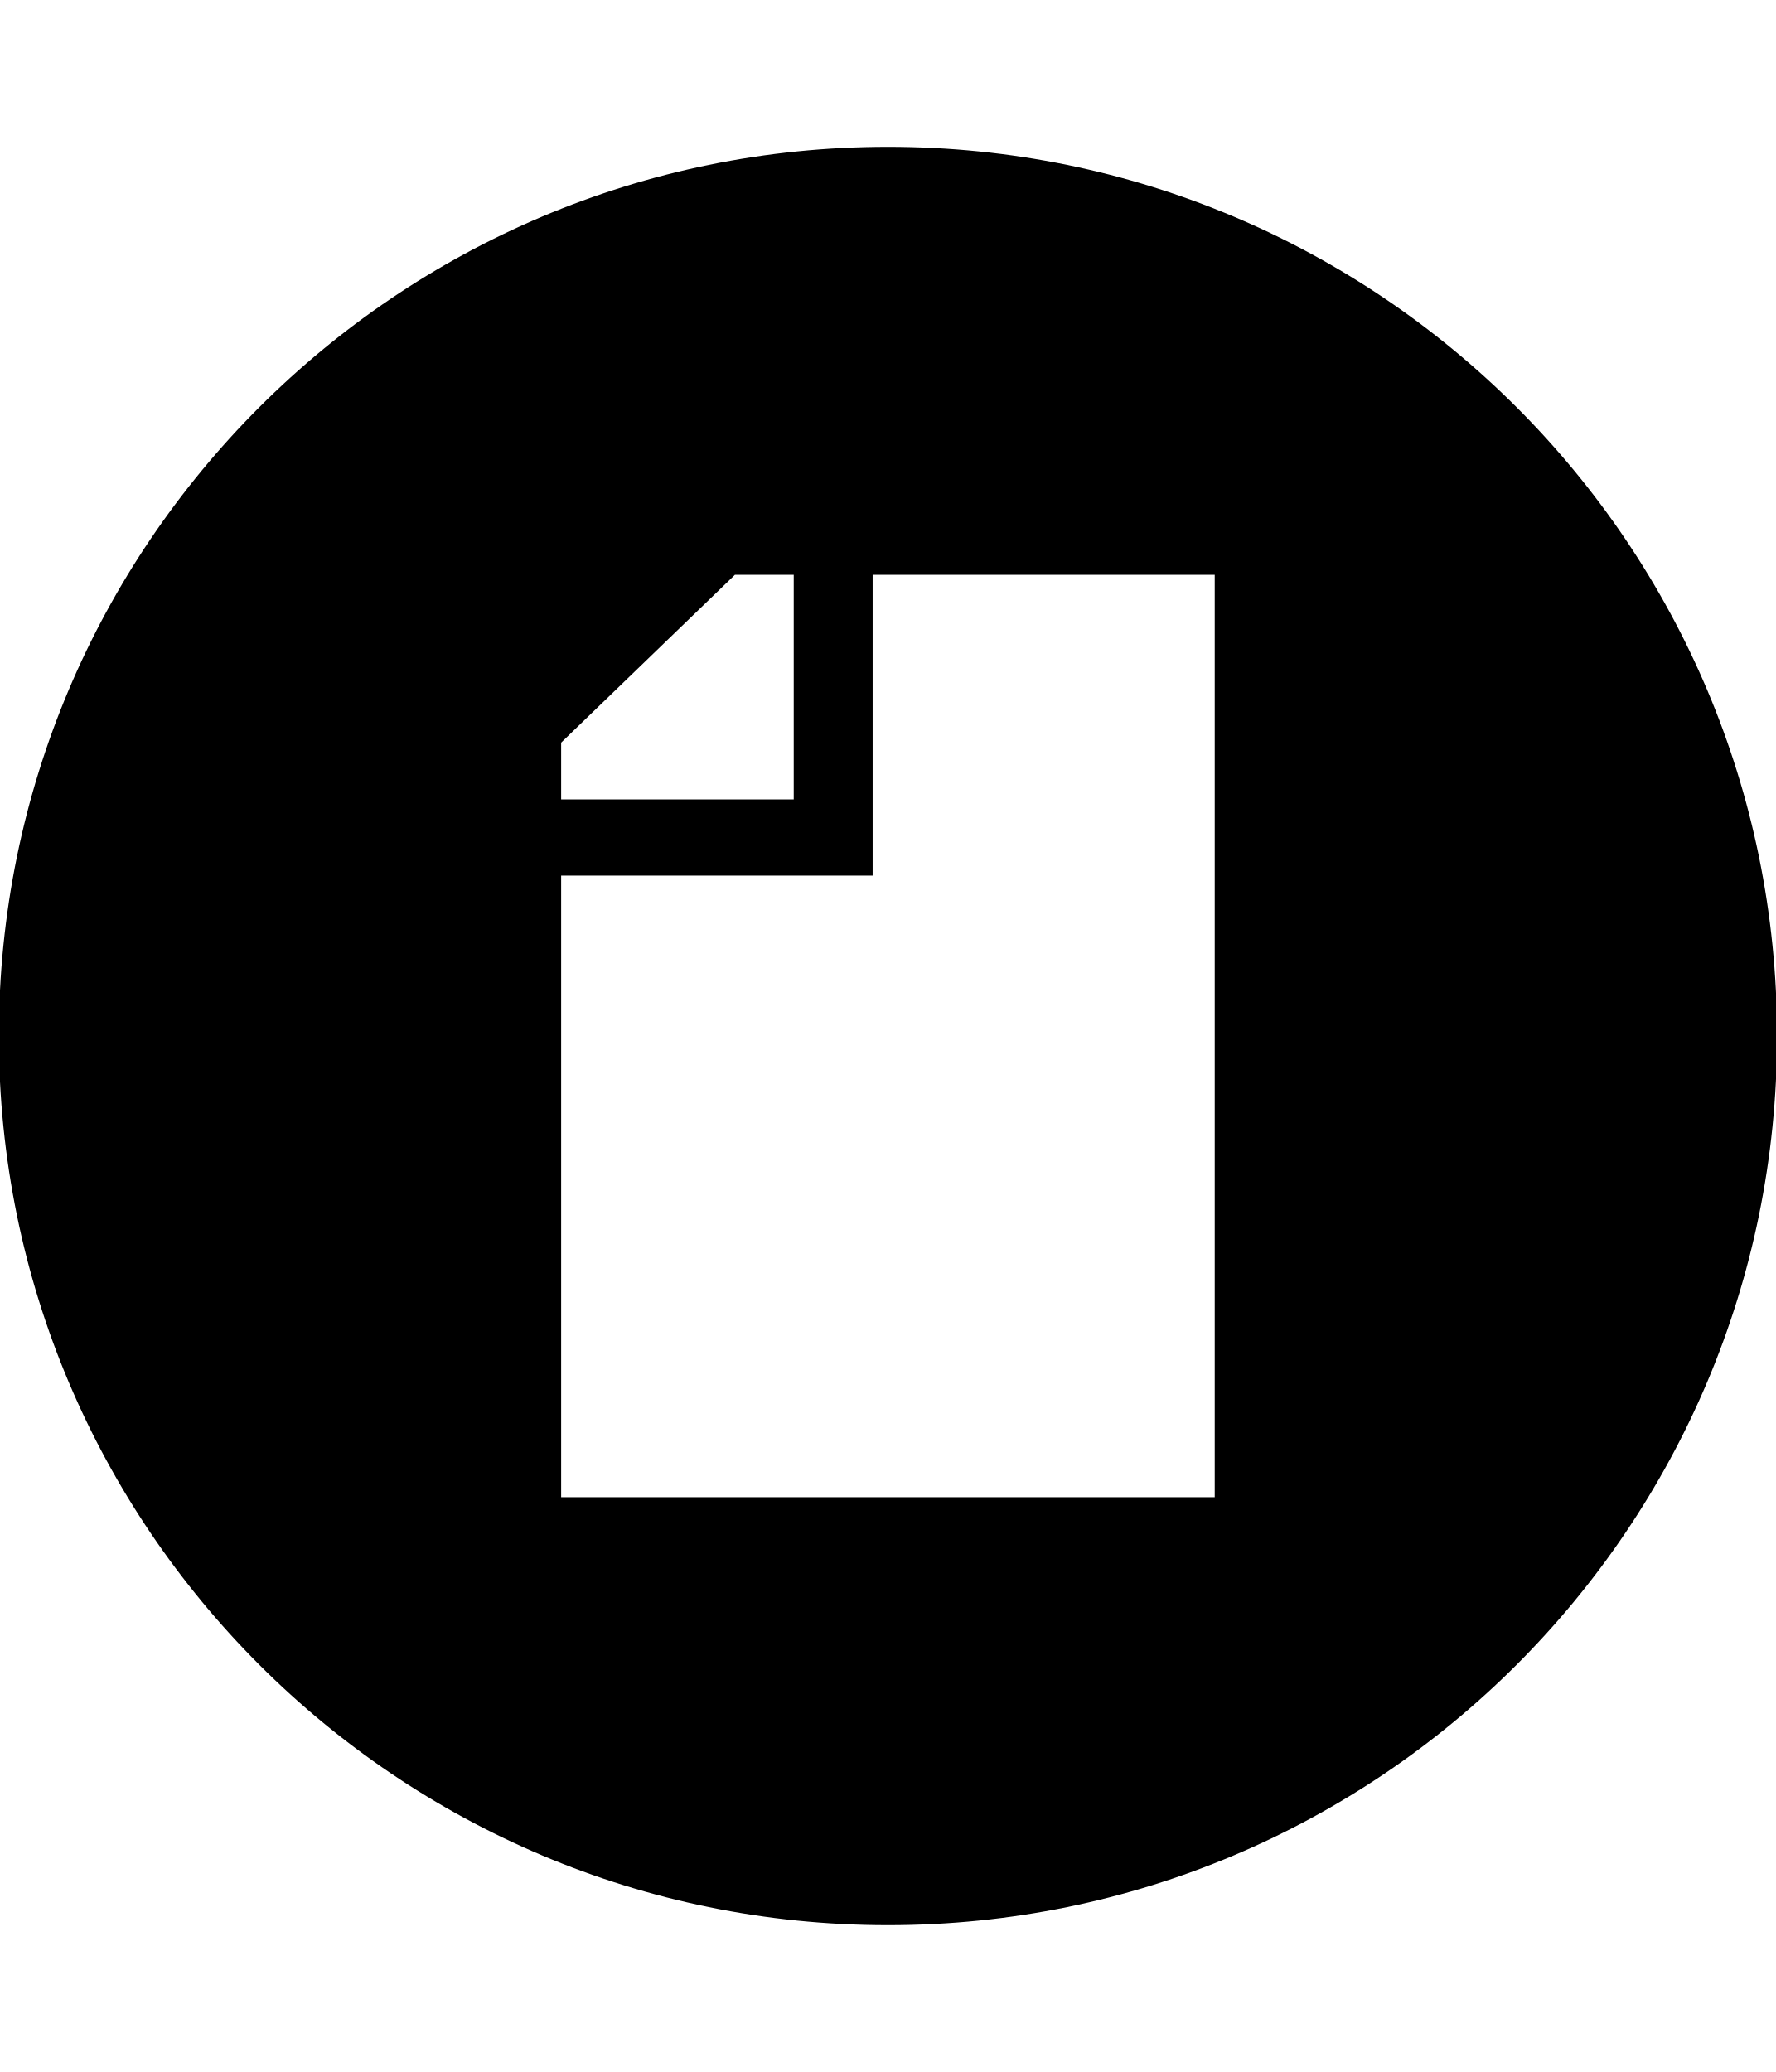
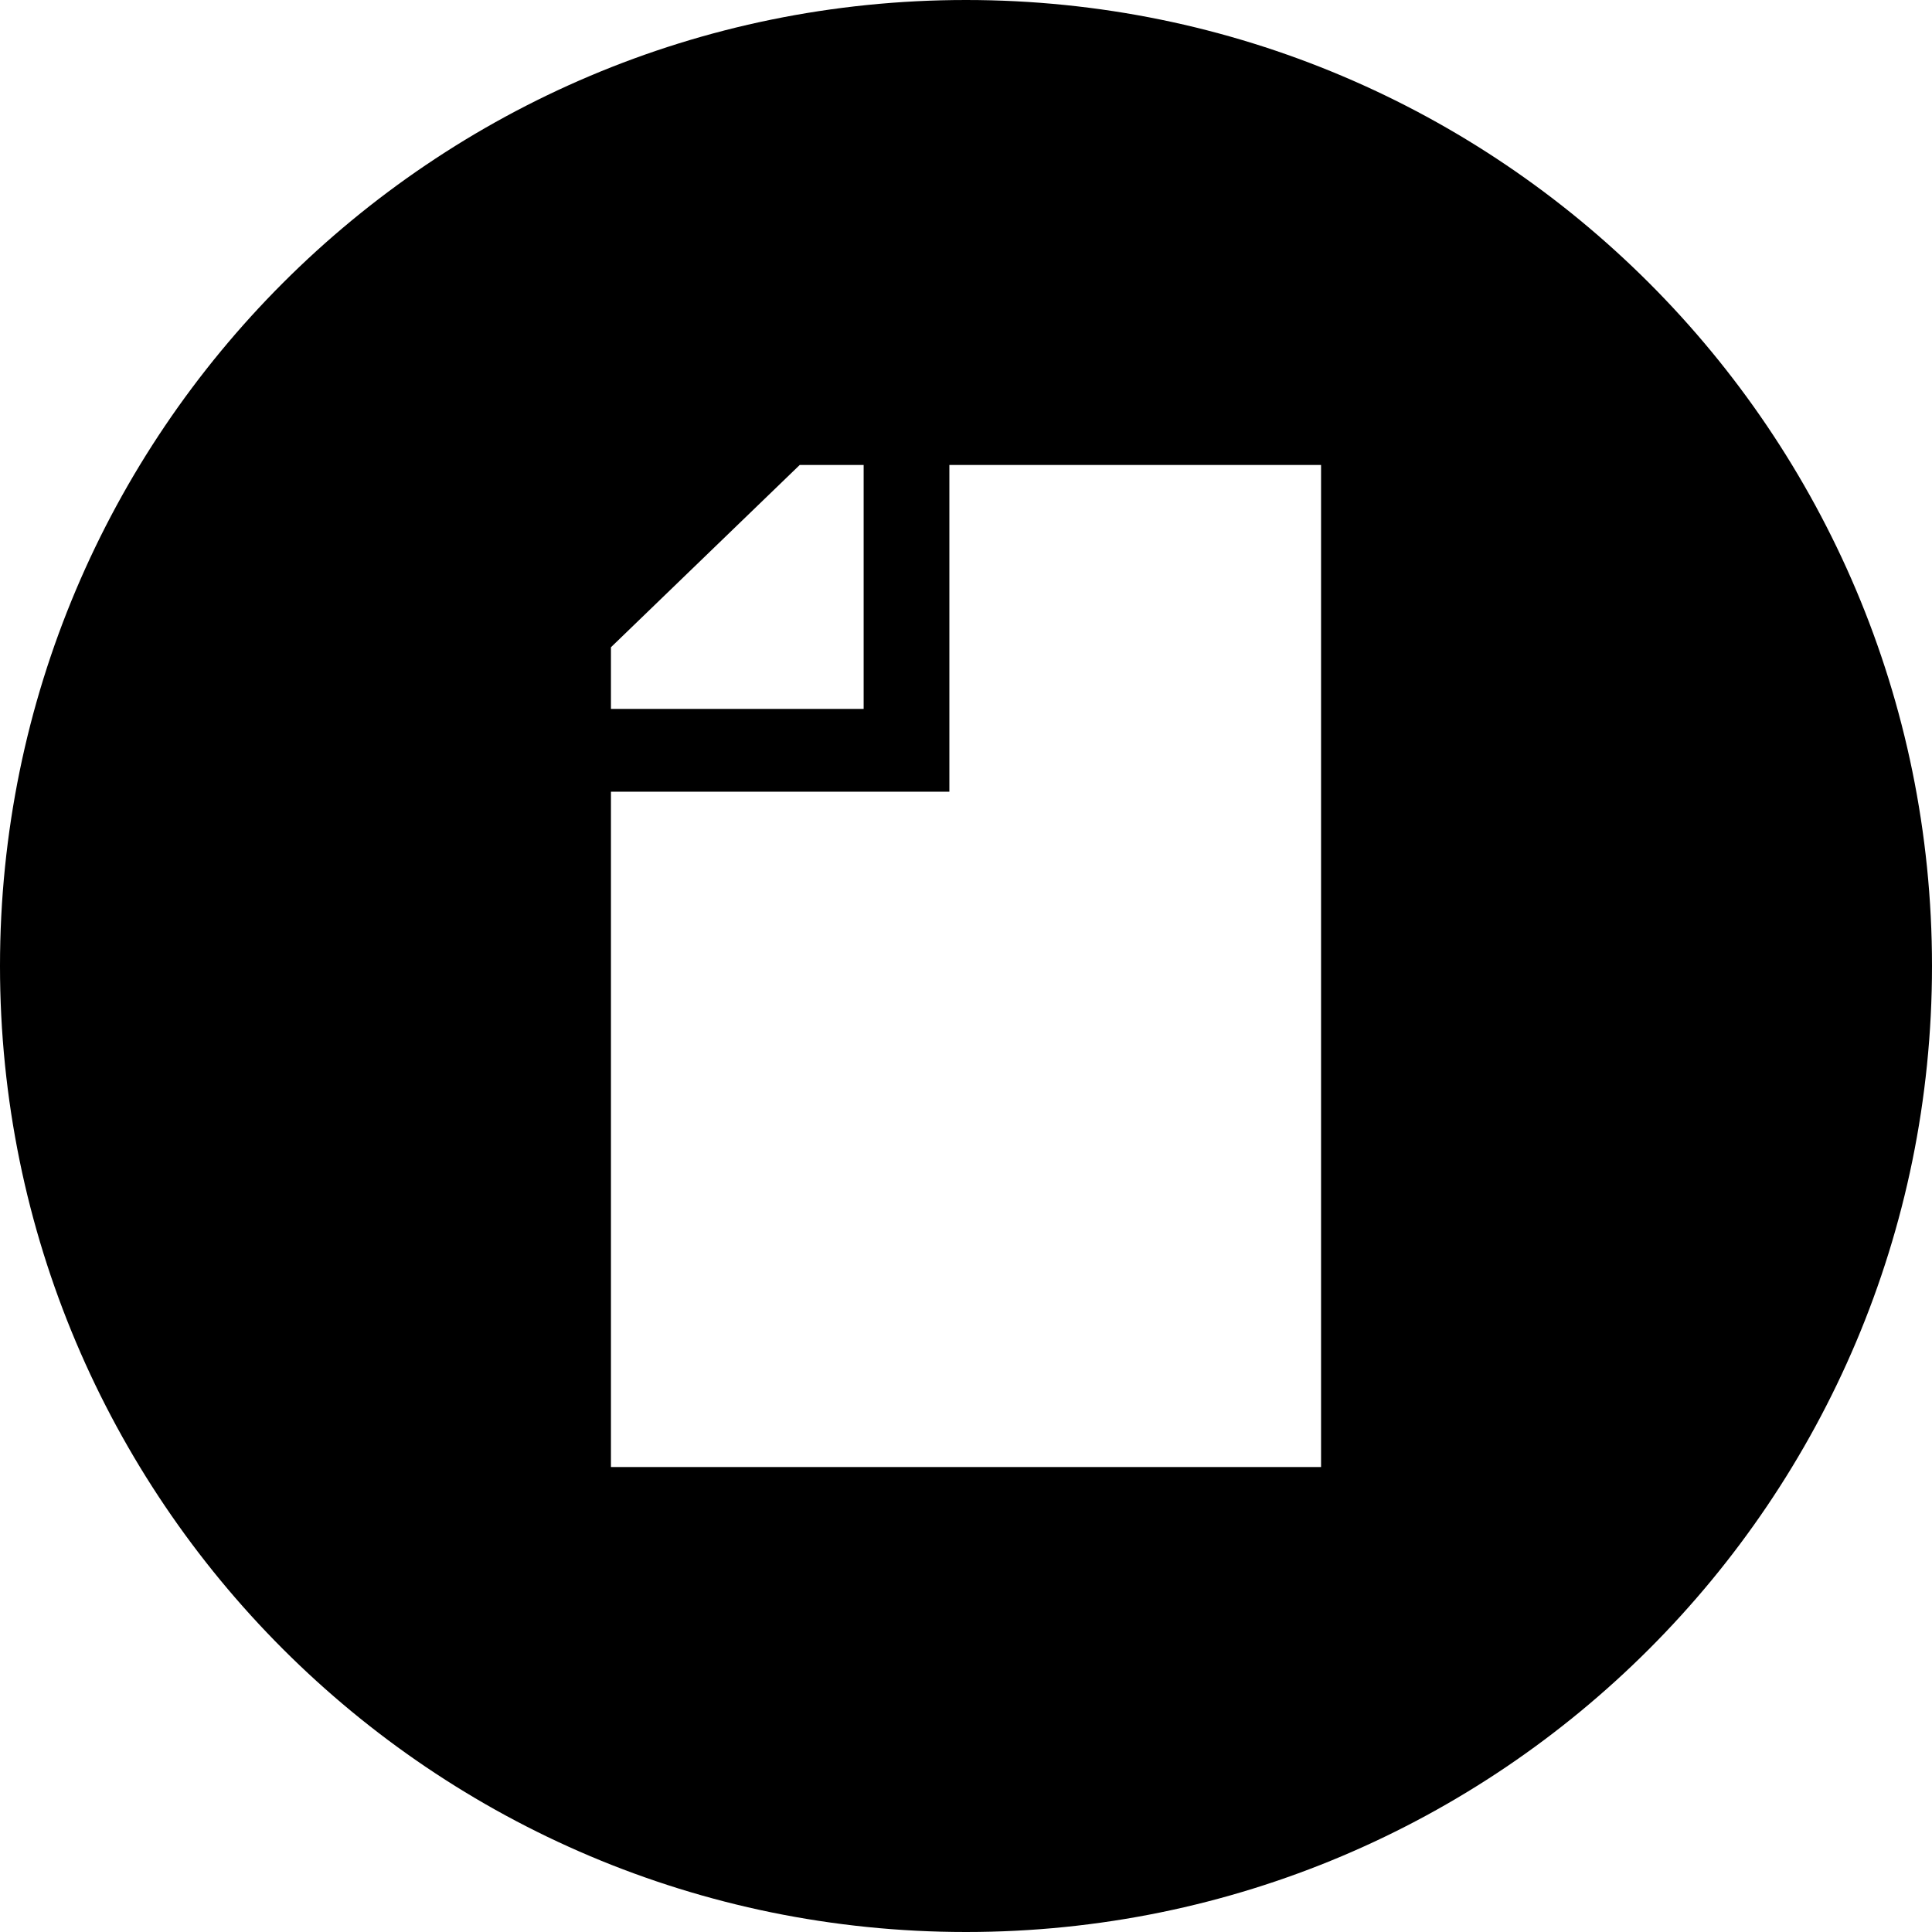
- <svg xmlns="http://www.w3.org/2000/svg" id="svg2" style="margin-top:9px;margin-left:10px;" version="1.1" data-tags="remove-circle, cancel, close, remove, delete" height="896" width="768" data-du="" viewBox="0 0 768 896">
+ <svg xmlns="http://www.w3.org/2000/svg" id="svg2" version="1.1" data-tags="remove-circle, cancel, close, remove, delete" height="1200" width="1200" data-du="" viewBox="0 0 1200 1200">
  <defs id="defs32" />
-   <path id="path7346" d="M 384,63.5 C 171.647,63.5 -0.5,235.647 -0.5,448 -0.5,660.354 171.647,832.5 384,832.5 596.353,832.5 768.5,660.353 768.5,448 768.5,235.647 596.353,63.5 384,63.5 z m -66.18,185.069 25.439,0 0,97.111 -100.584,0 0,-24.548 75.145,-72.563 z m 59.562,0 147.942,0 0,398.862 -282.649,0 0,-268.803 134.707,0 0,-130.06 z" />
+   <path id="path7346" d="M 600,0 C 268.629,0 0,268.629 0,600 0,931.371 268.629,1200 600,1200 931.371,1200 1200,931.371 1200,600 1200,268.629 931.371,0 600,0 z m -103.271,288.794 39.697,0 0,151.538 -156.958,0 0,-38.306 117.261,-113.232 z m 92.944,0 230.859,0 0,622.412 -441.065,0 0,-419.458 210.205,0 0,-202.954 z" />
</svg>
